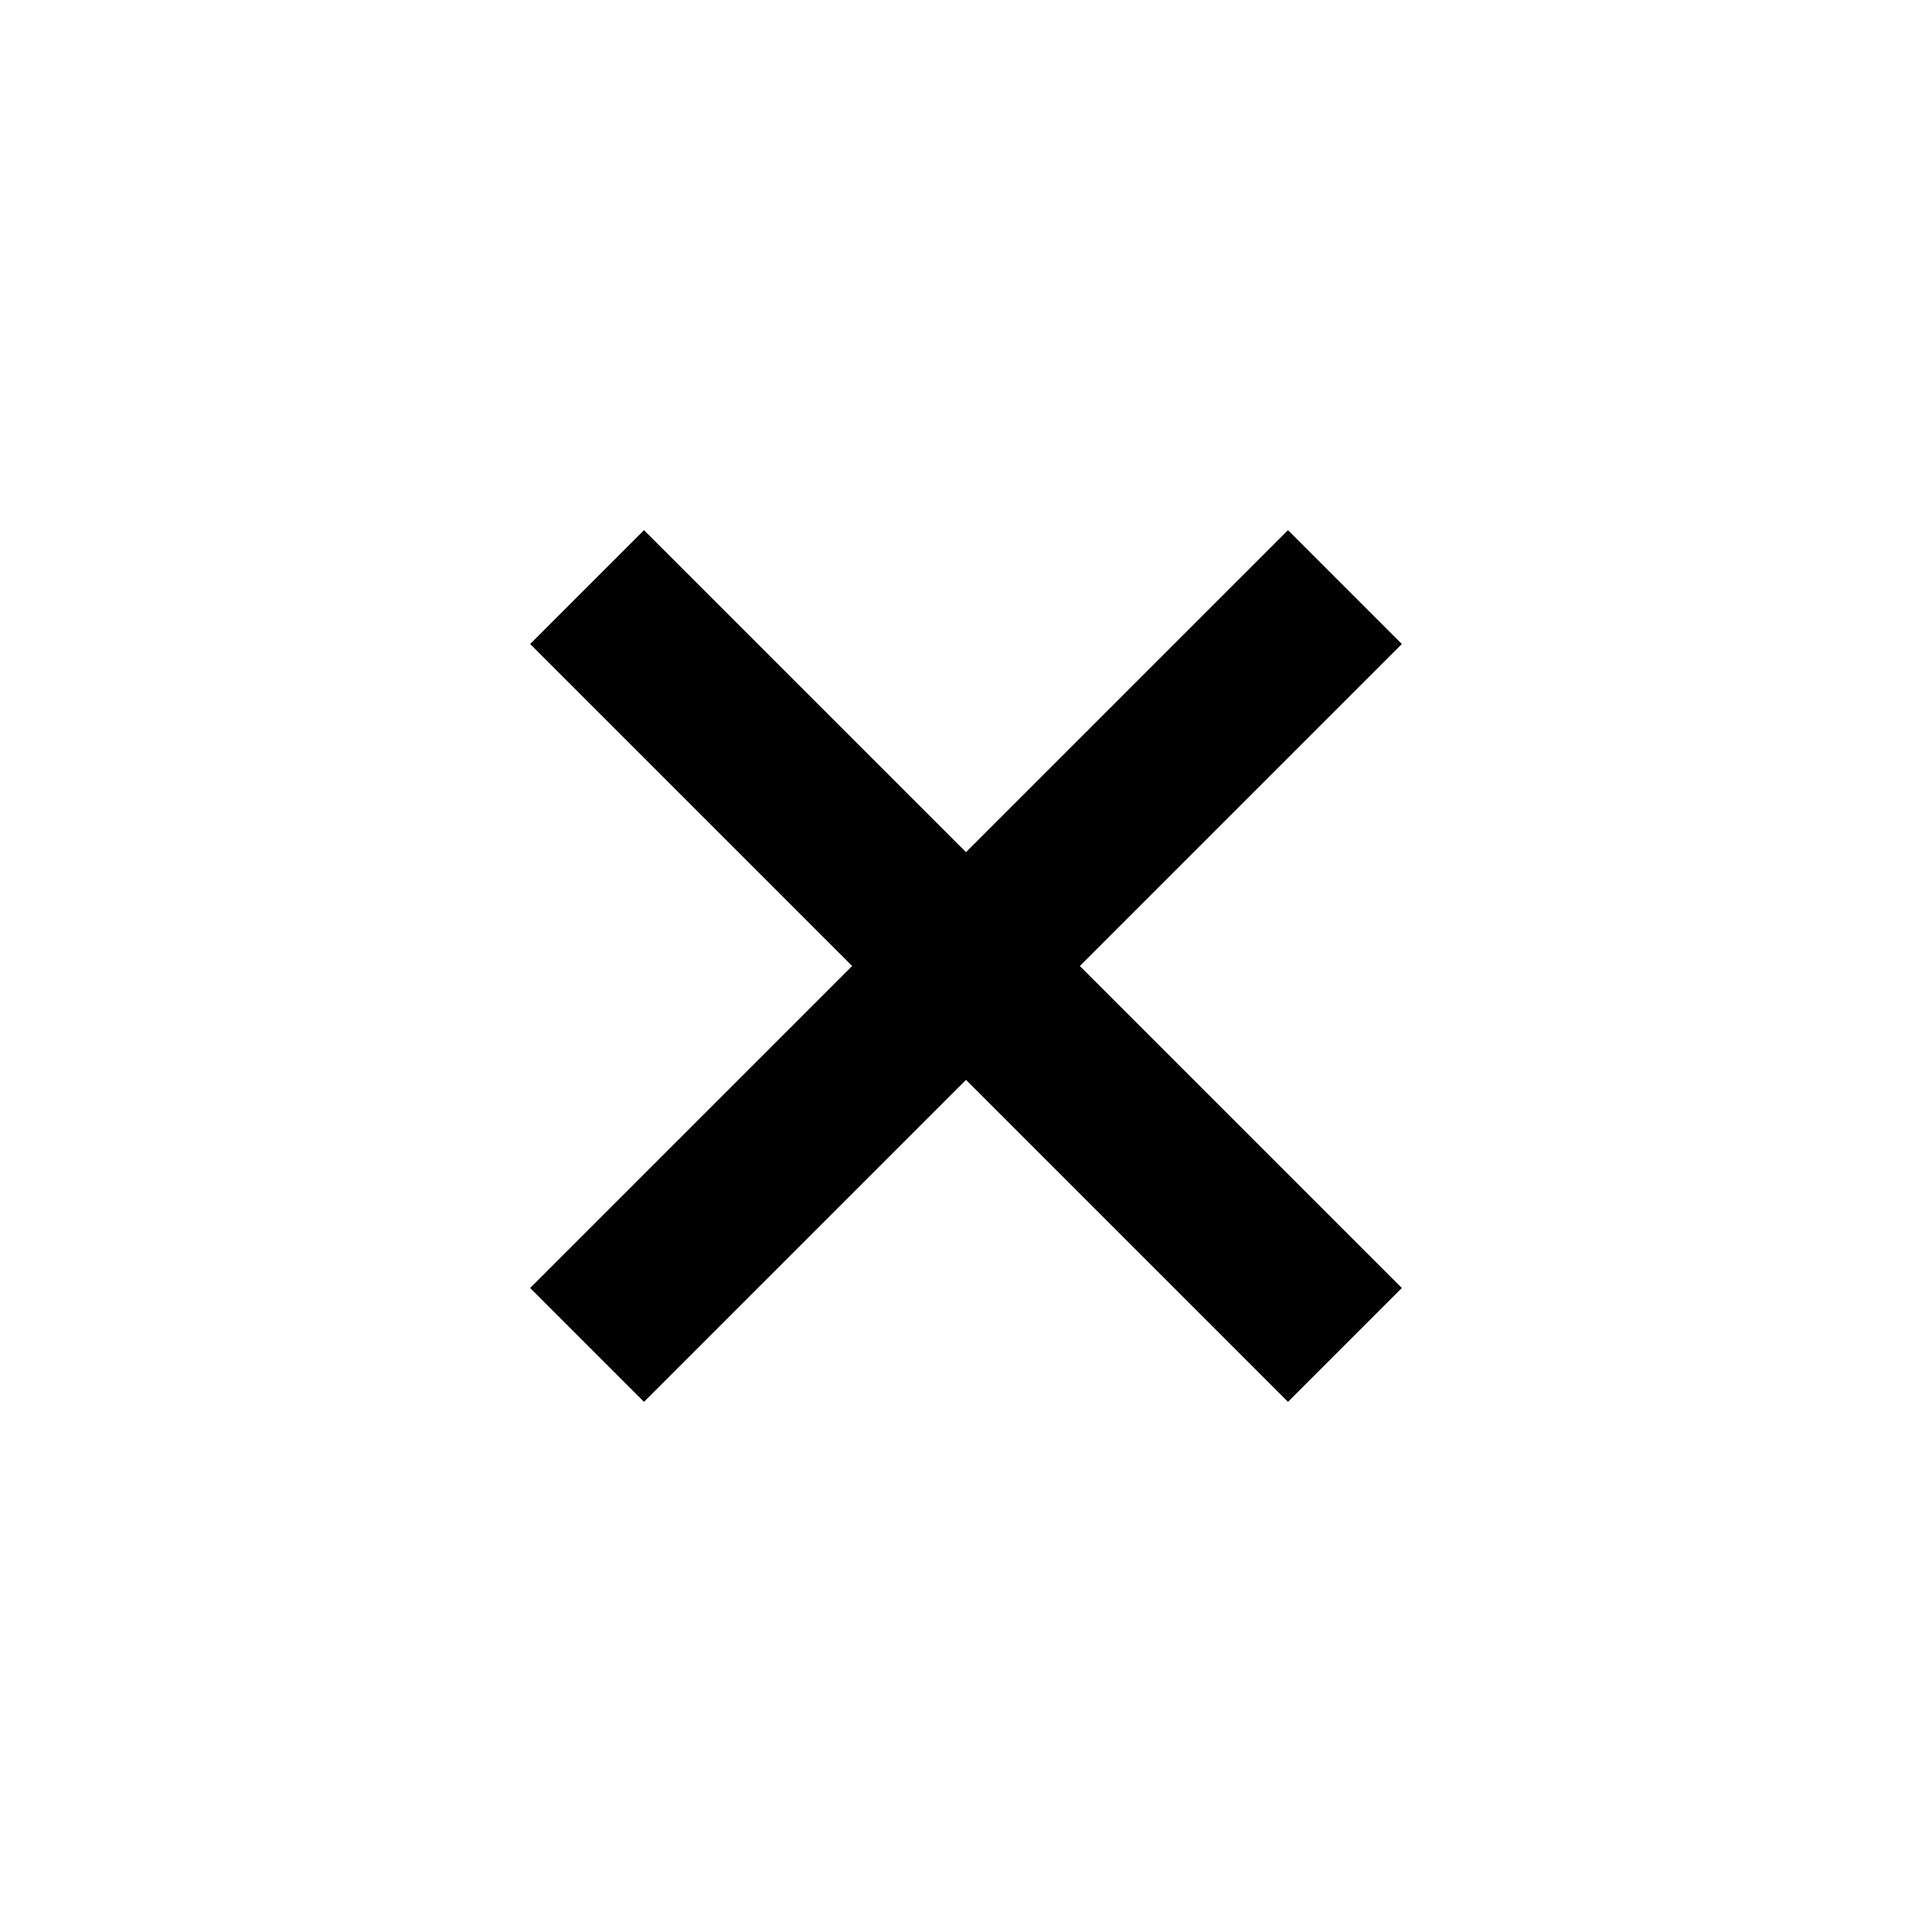
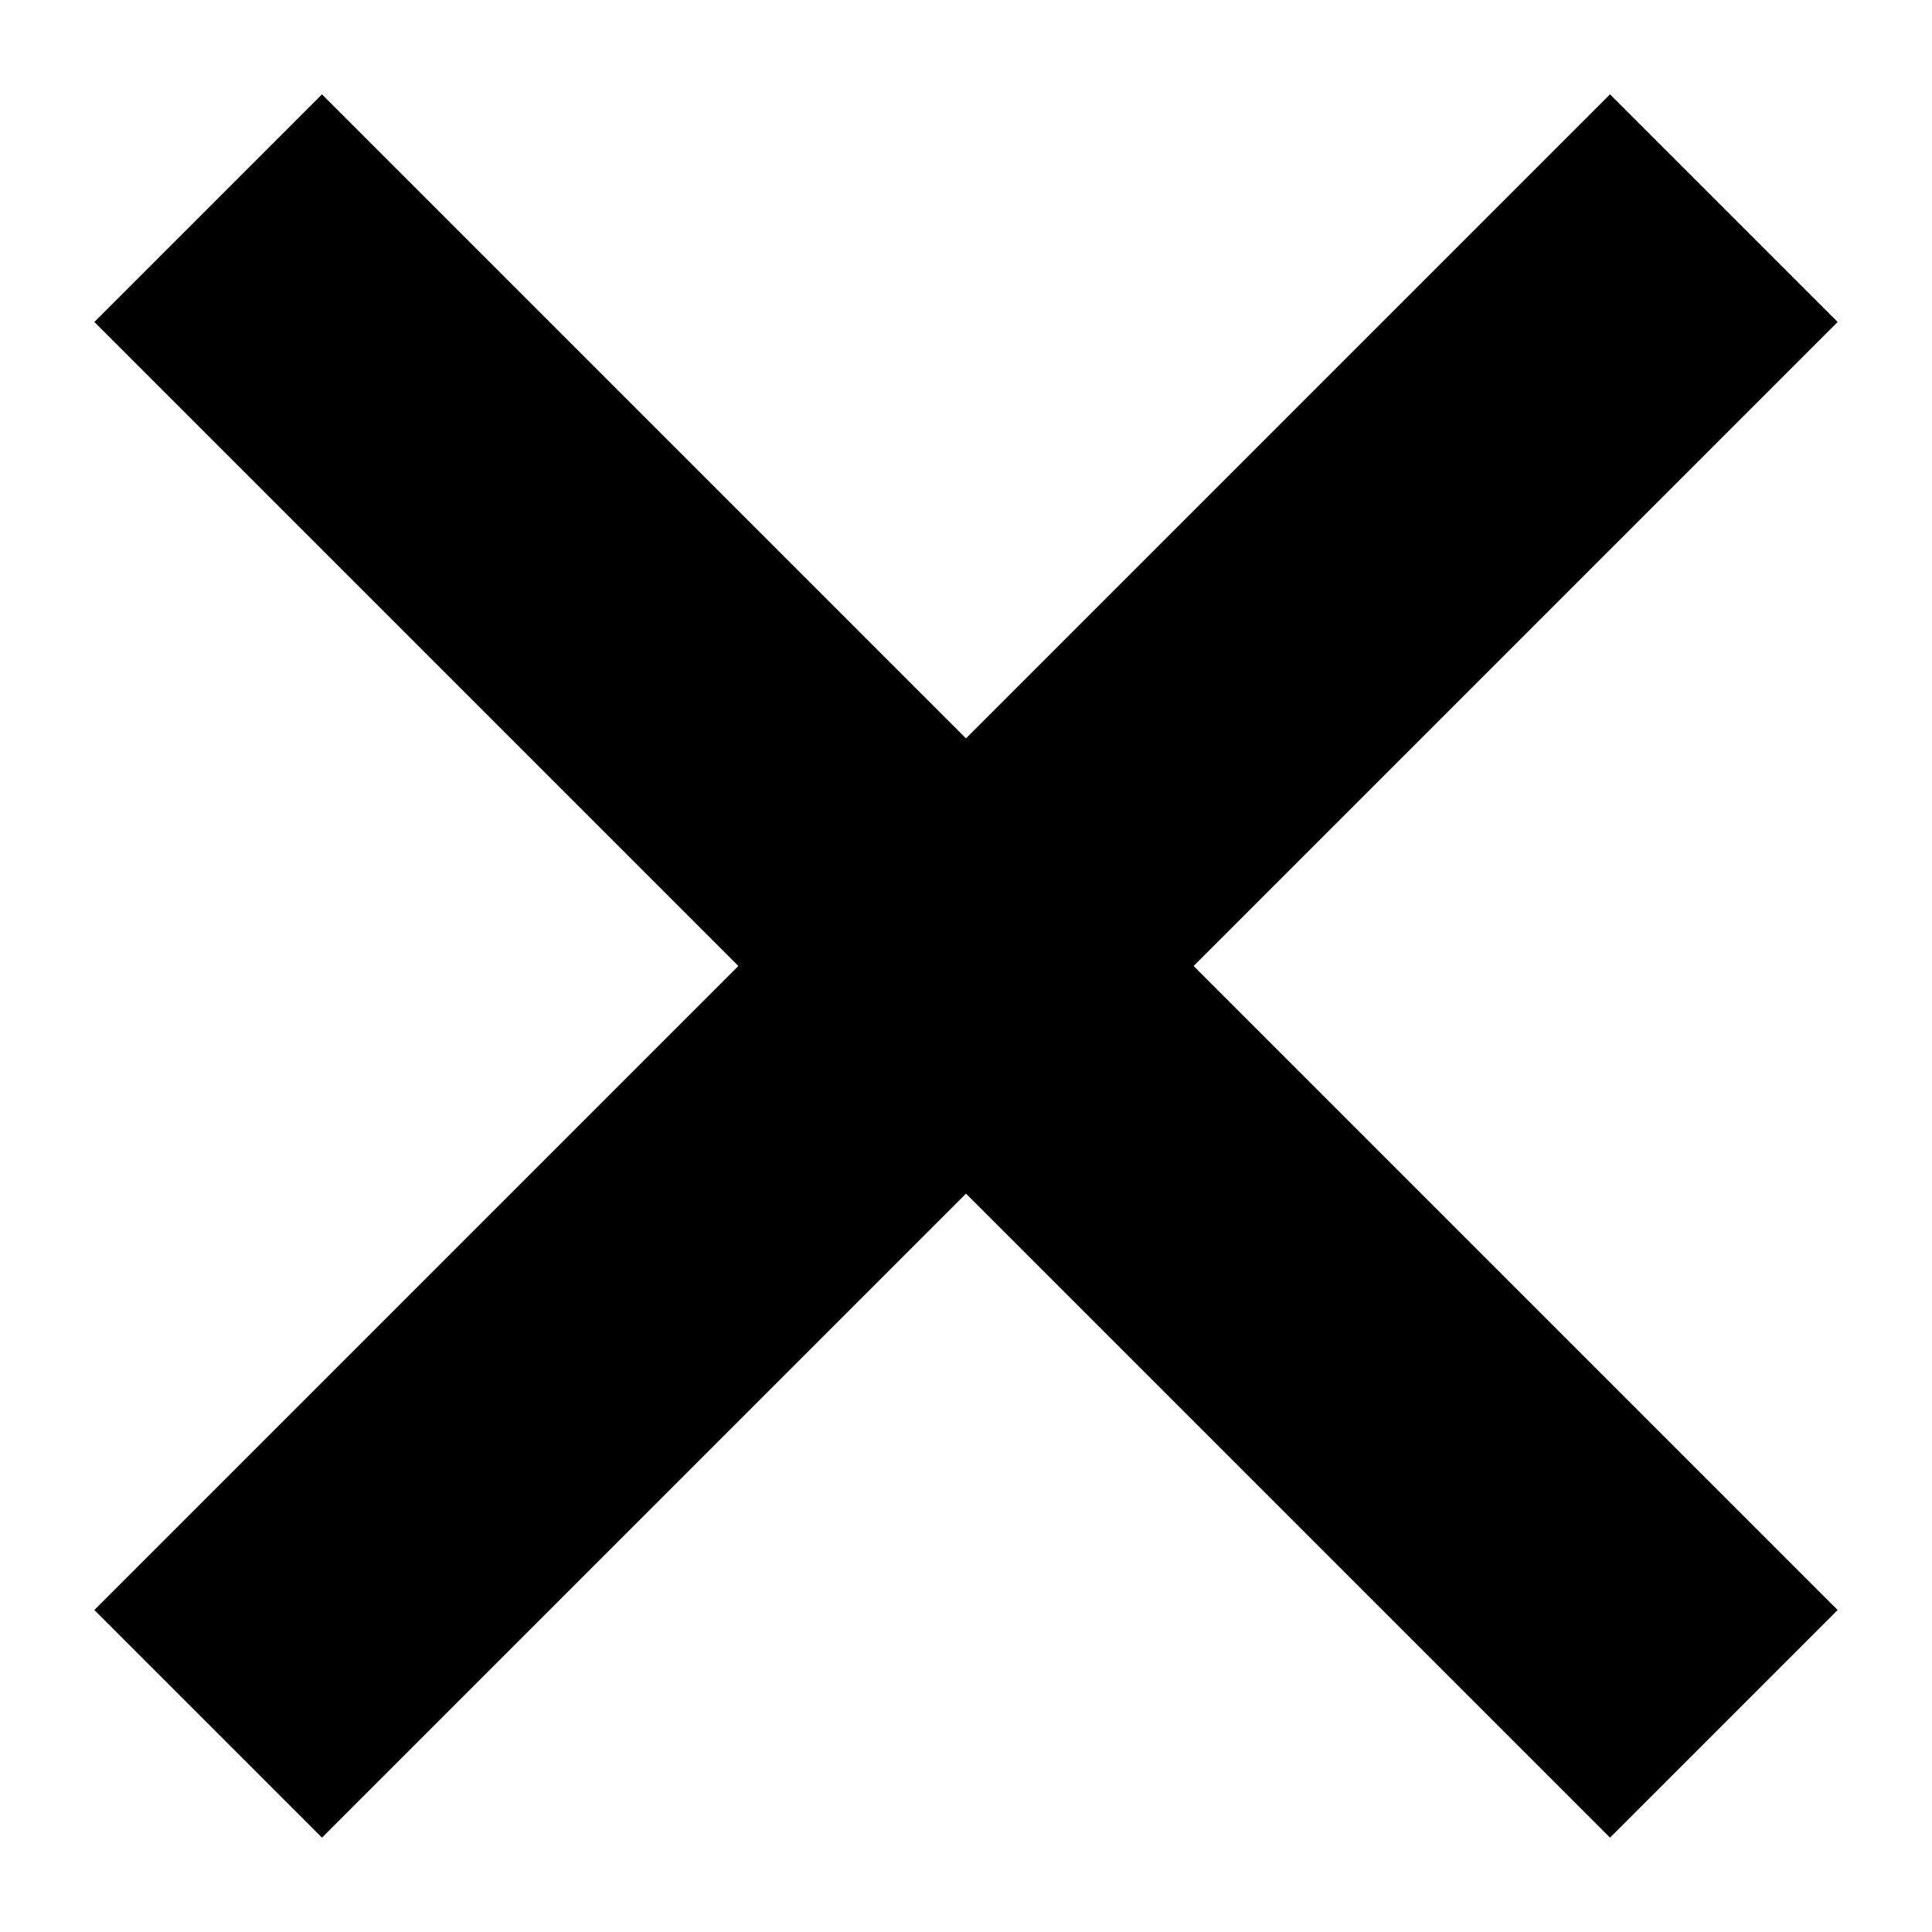
- <svg xmlns="http://www.w3.org/2000/svg" aria-hidden="true" data-testid="test-icon" fill="none" viewBox="0 0 24 24">
-   <path d="M16 6.586L17.414 8L8 17.414L6.586 16L16 6.586Z" fill="currentColor" />
-   <path d="M17.414 16L16 17.414L6.586 8L8 6.586L17.414 16Z" fill="currentColor" />
+ <svg xmlns="http://www.w3.org/2000/svg" width="12" height="12" viewBox="0 0 12 12" fill="currentColor">
+   <path d="M10 0.586L11.414 2L2 11.414L0.586 10L10 0.586Z" />
+   <path d="M11.414 10L10 11.414L0.586 2L2 0.586L11.414 10Z" />
</svg>
